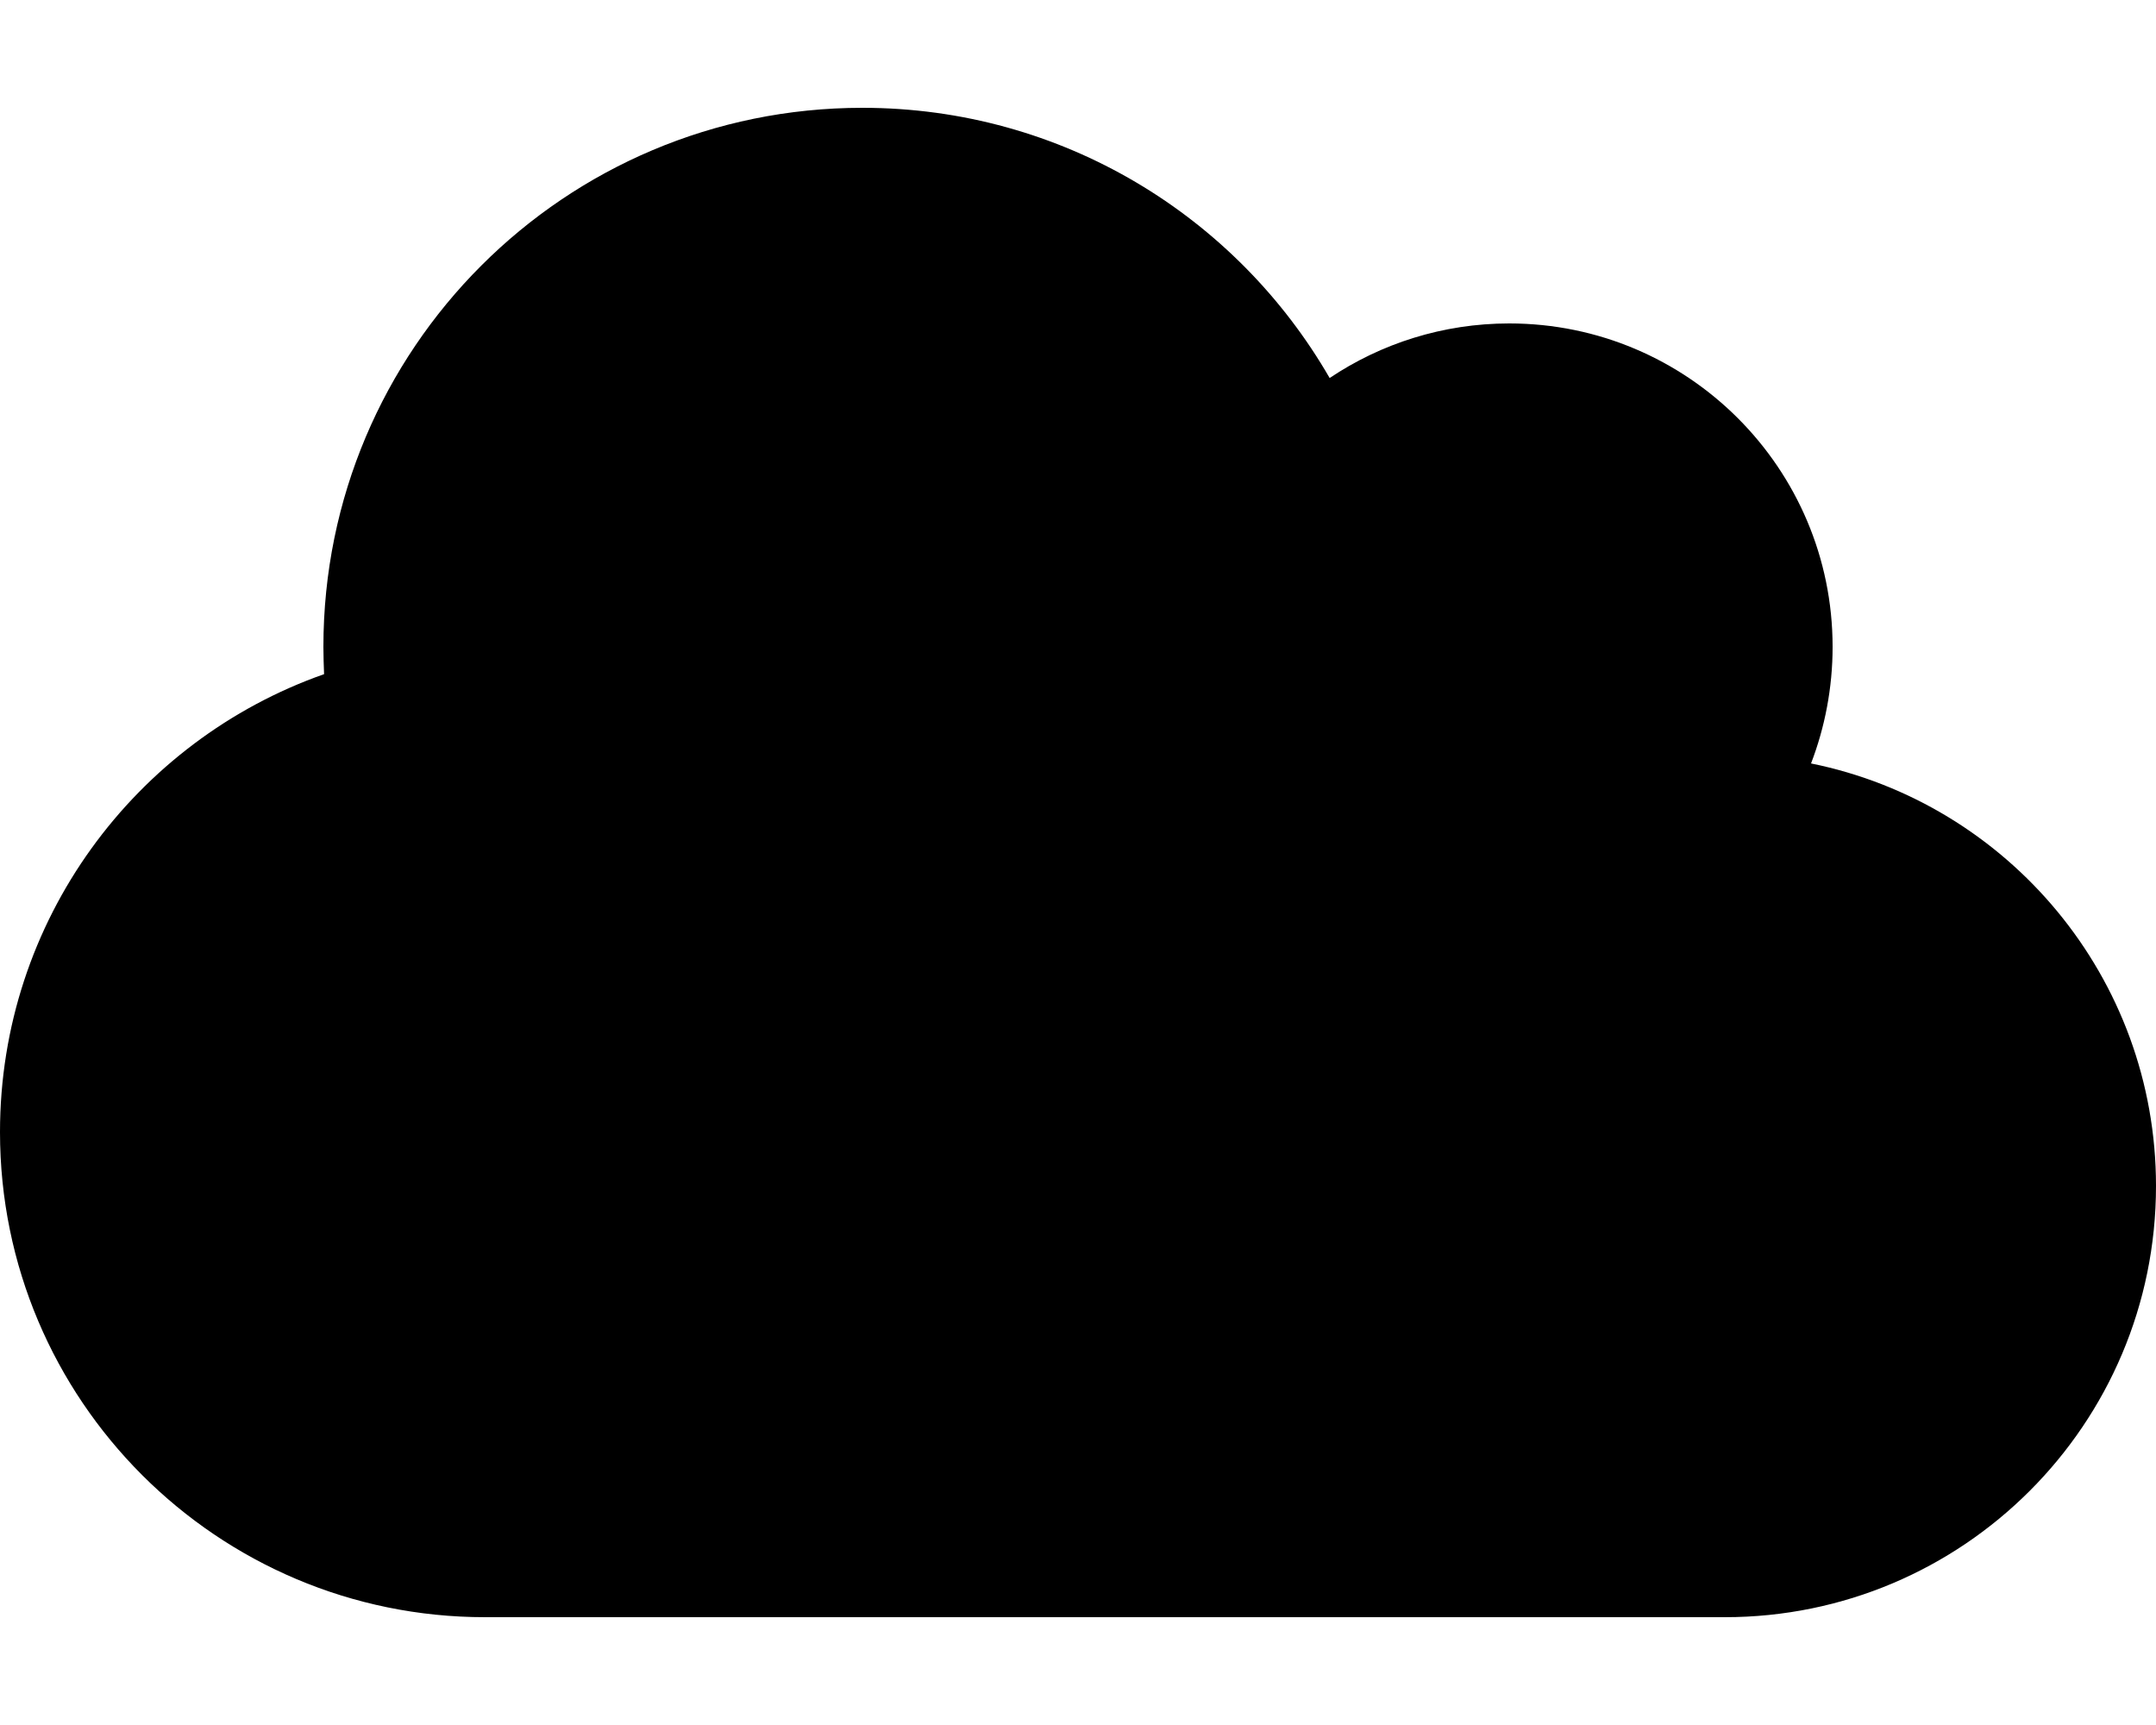
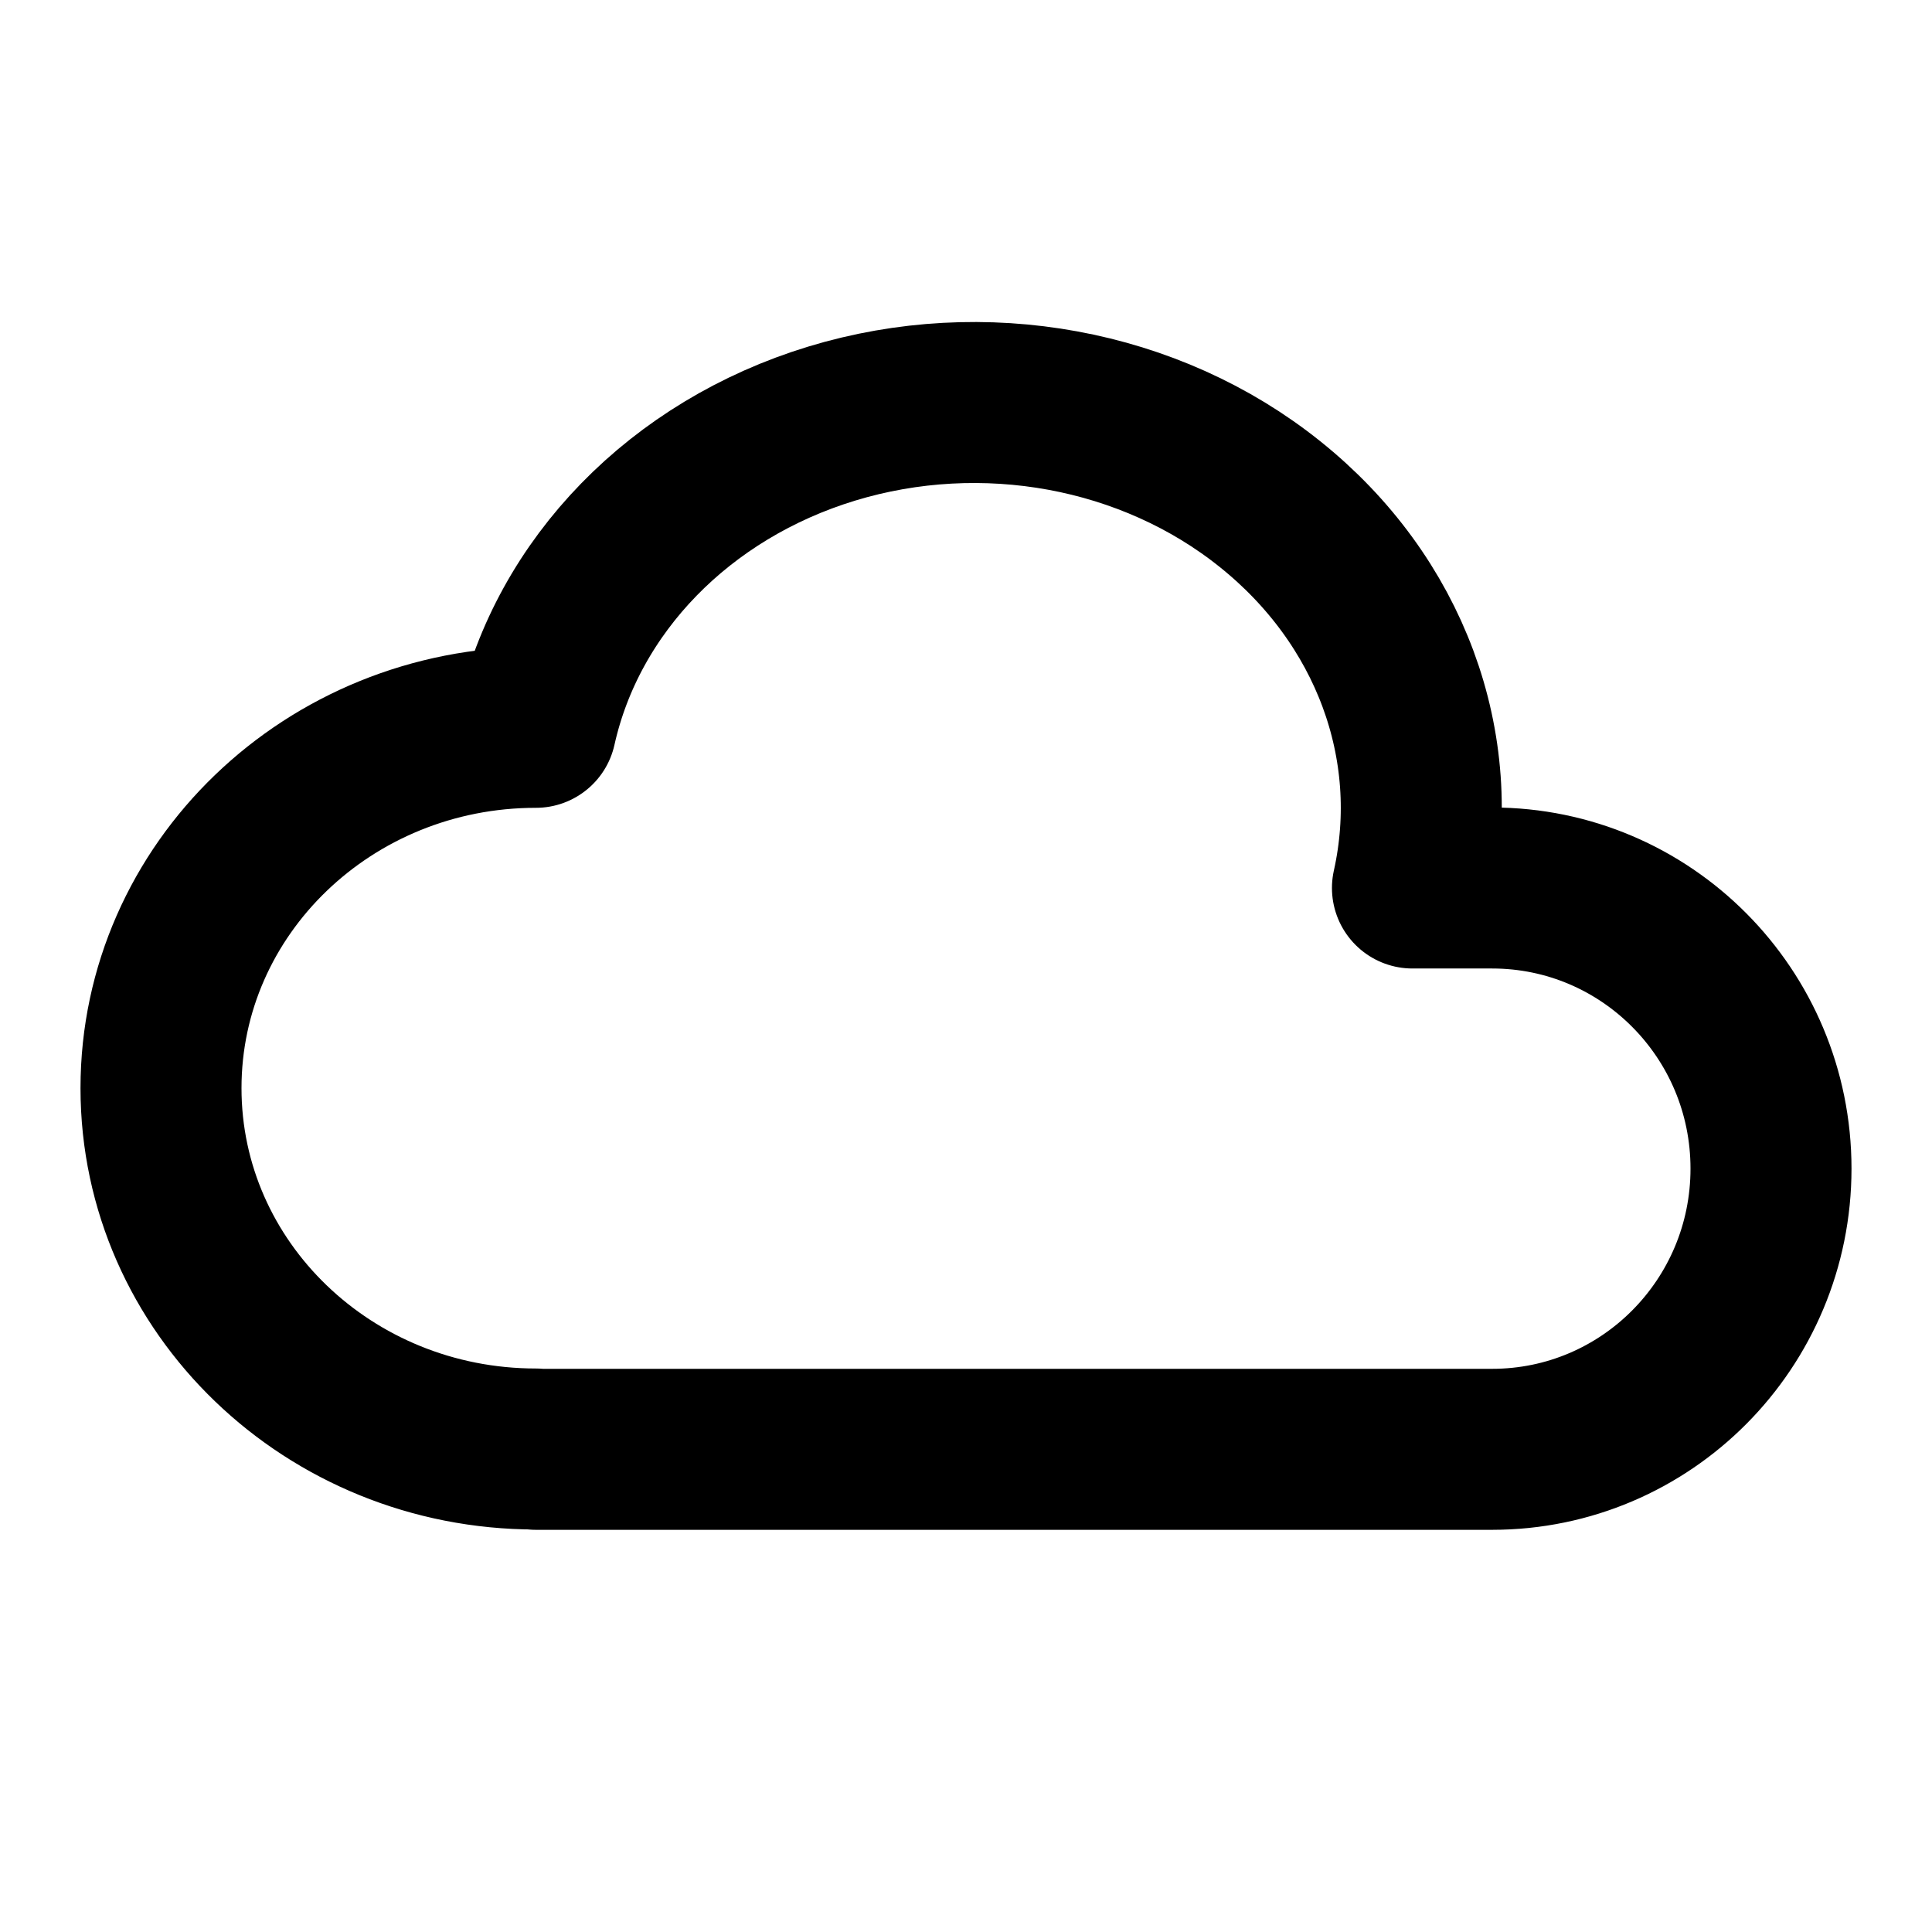
- <svg xmlns="http://www.w3.org/2000/svg" viewBox="0 0 640 512">
-   <path d="M0 336c0 79.5 64.5 144 144 144H512c70.7 0 128-57.3 128-128c0-61.9-44-113.6-102.4-125.4c4.1-10.7 6.4-22.4 6.4-34.6c0-53-43-96-96-96c-19.7 0-38.1 6-53.3 16.2C367 64.2 315.3 32 256 32C167.6 32 96 103.6 96 192c0 2.7 .1 5.4 .2 8.1C40.2 219.8 0 273.2 0 336z" />
+ <svg xmlns="http://www.w3.org/2000/svg" width="24" height="24" fill="none" stroke="currentColor" stroke-linecap="round" stroke-linejoin="round" stroke-width="2" class="icon icon-tabler icons-tabler-outline icon-tabler-cloud">
+   <path stroke="none" d="M0 0h24v24H0z" />
+   <path d="M6.657 18C4.085 18 2 15.993 2 13.517c0-2.475 2.085-4.482 4.657-4.482.393-1.762 1.794-3.2 3.675-3.773 1.88-.572 3.956-.193 5.444 1 1.488 1.19 2.162 3.007 1.77 4.769h.99c1.913 0 3.464 1.56 3.464 3.486 0 1.927-1.551 3.487-3.465 3.487H6.657" />
</svg>
